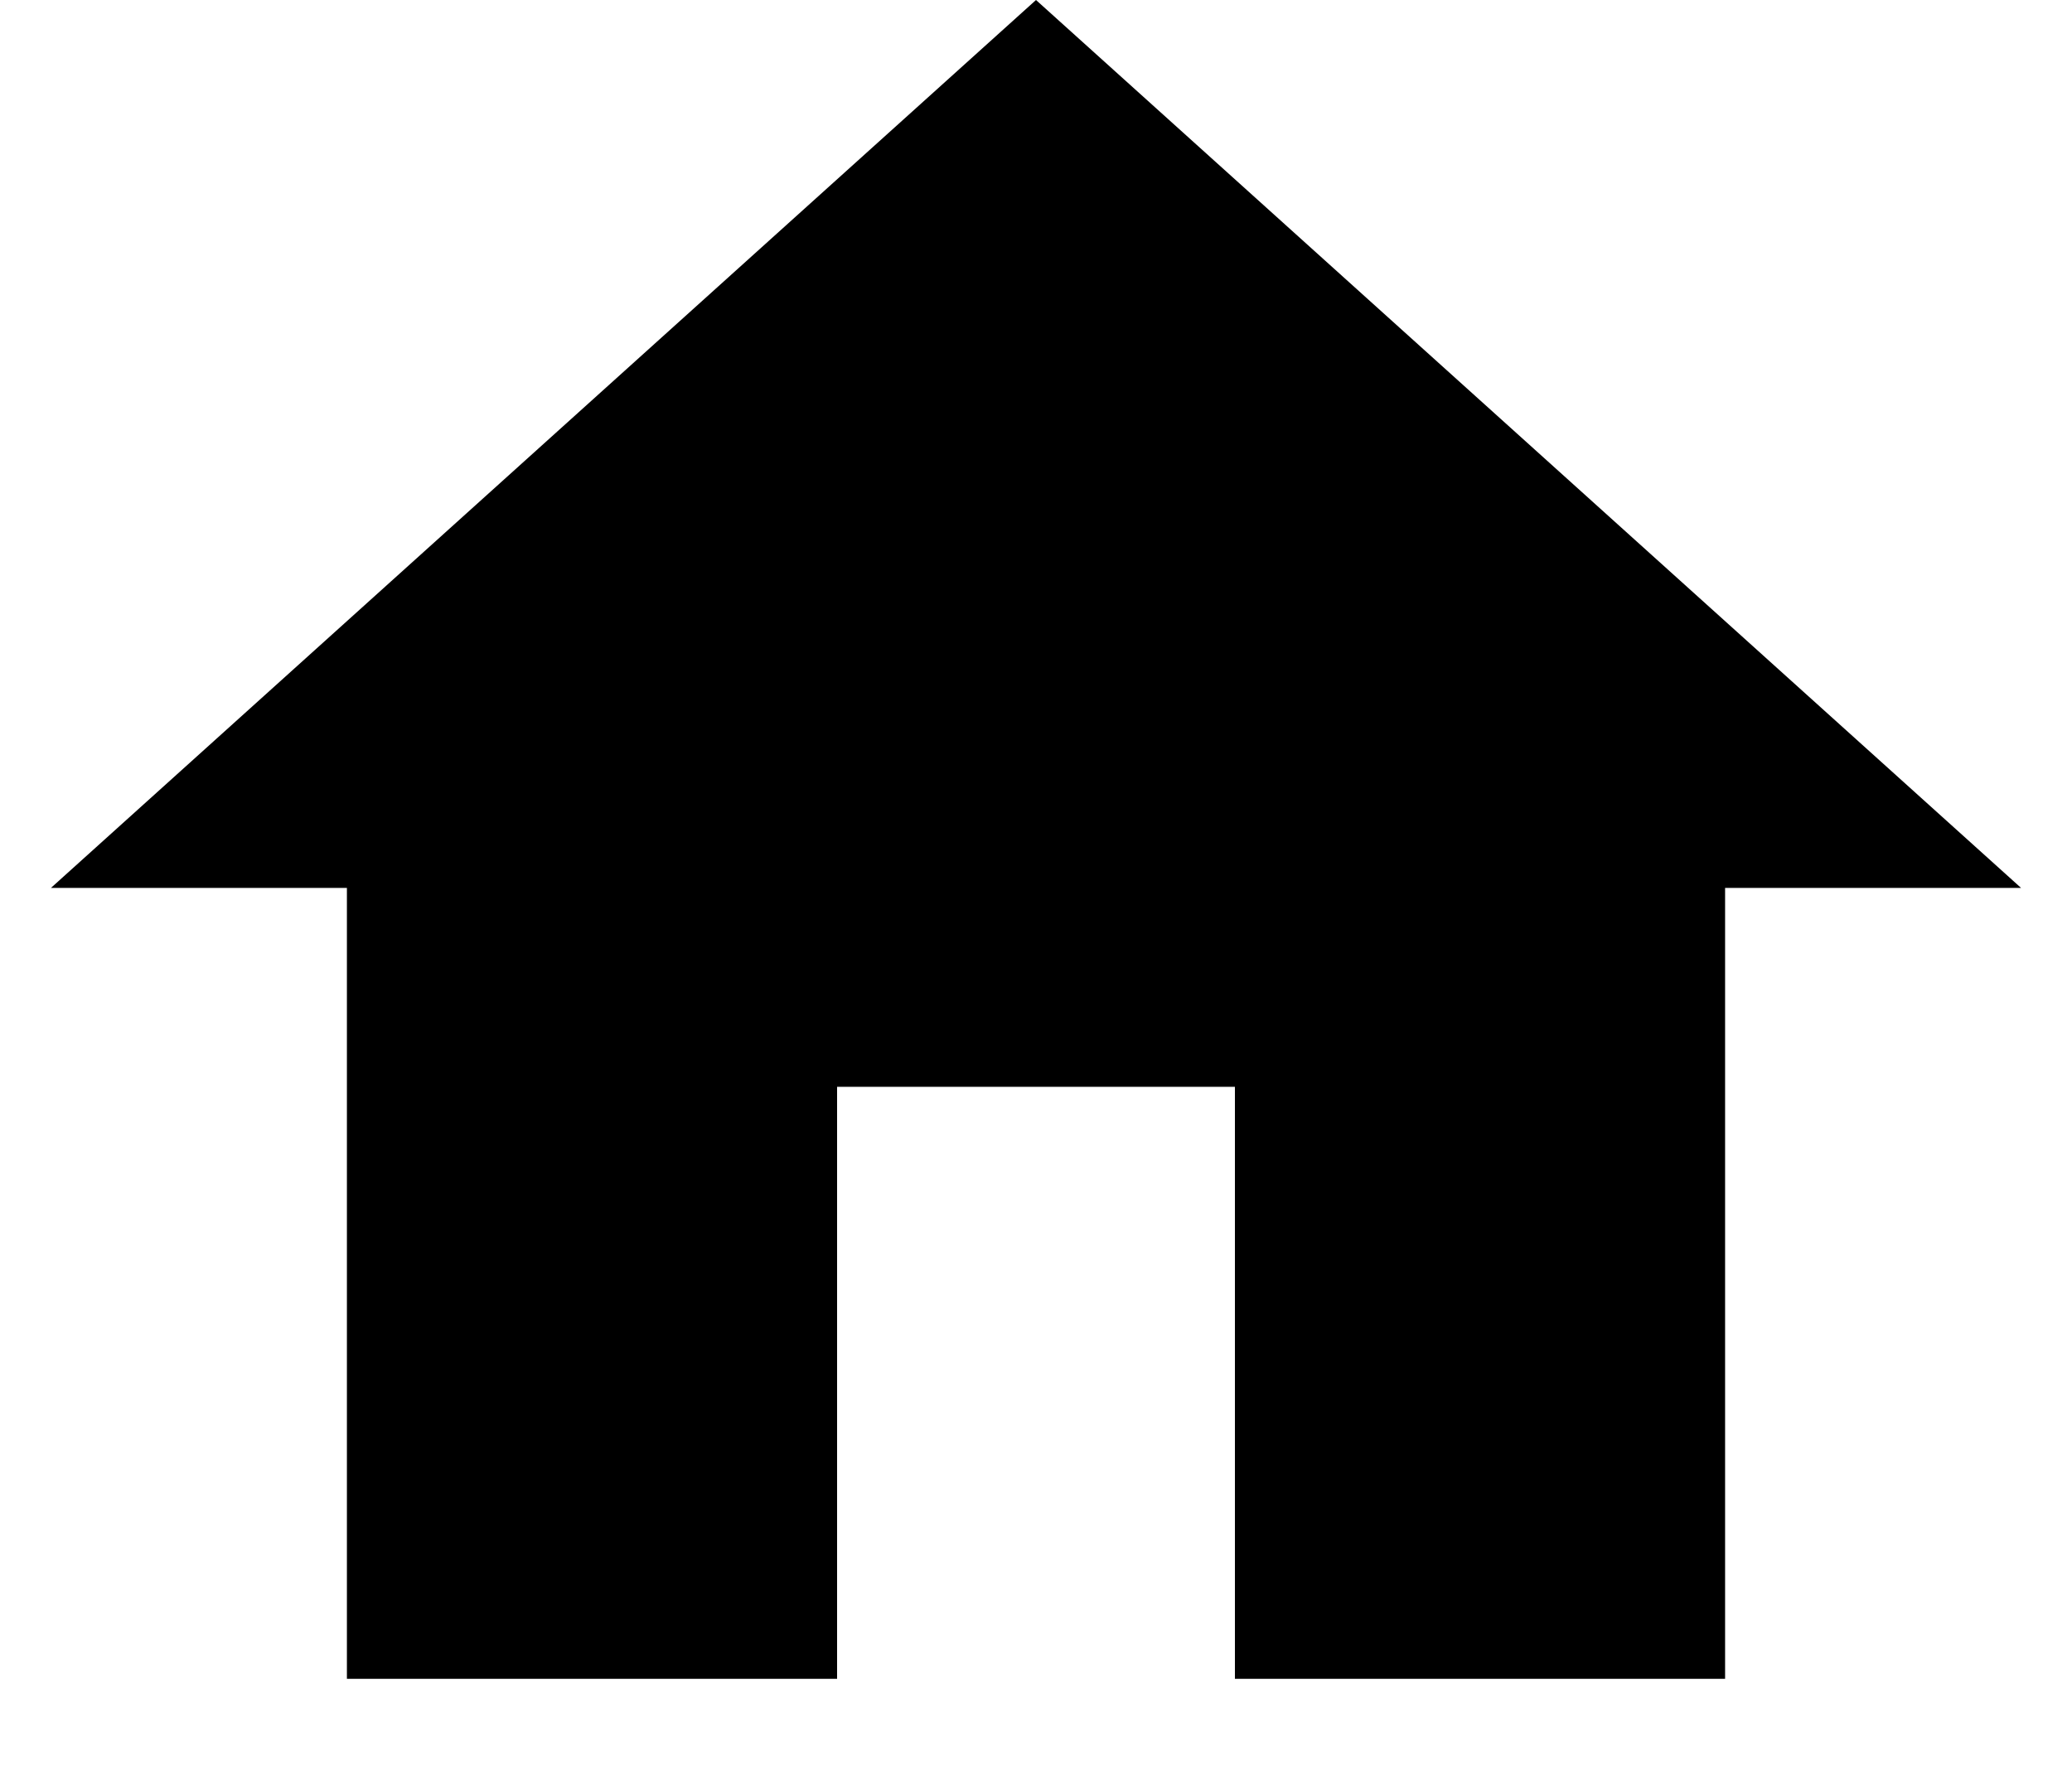
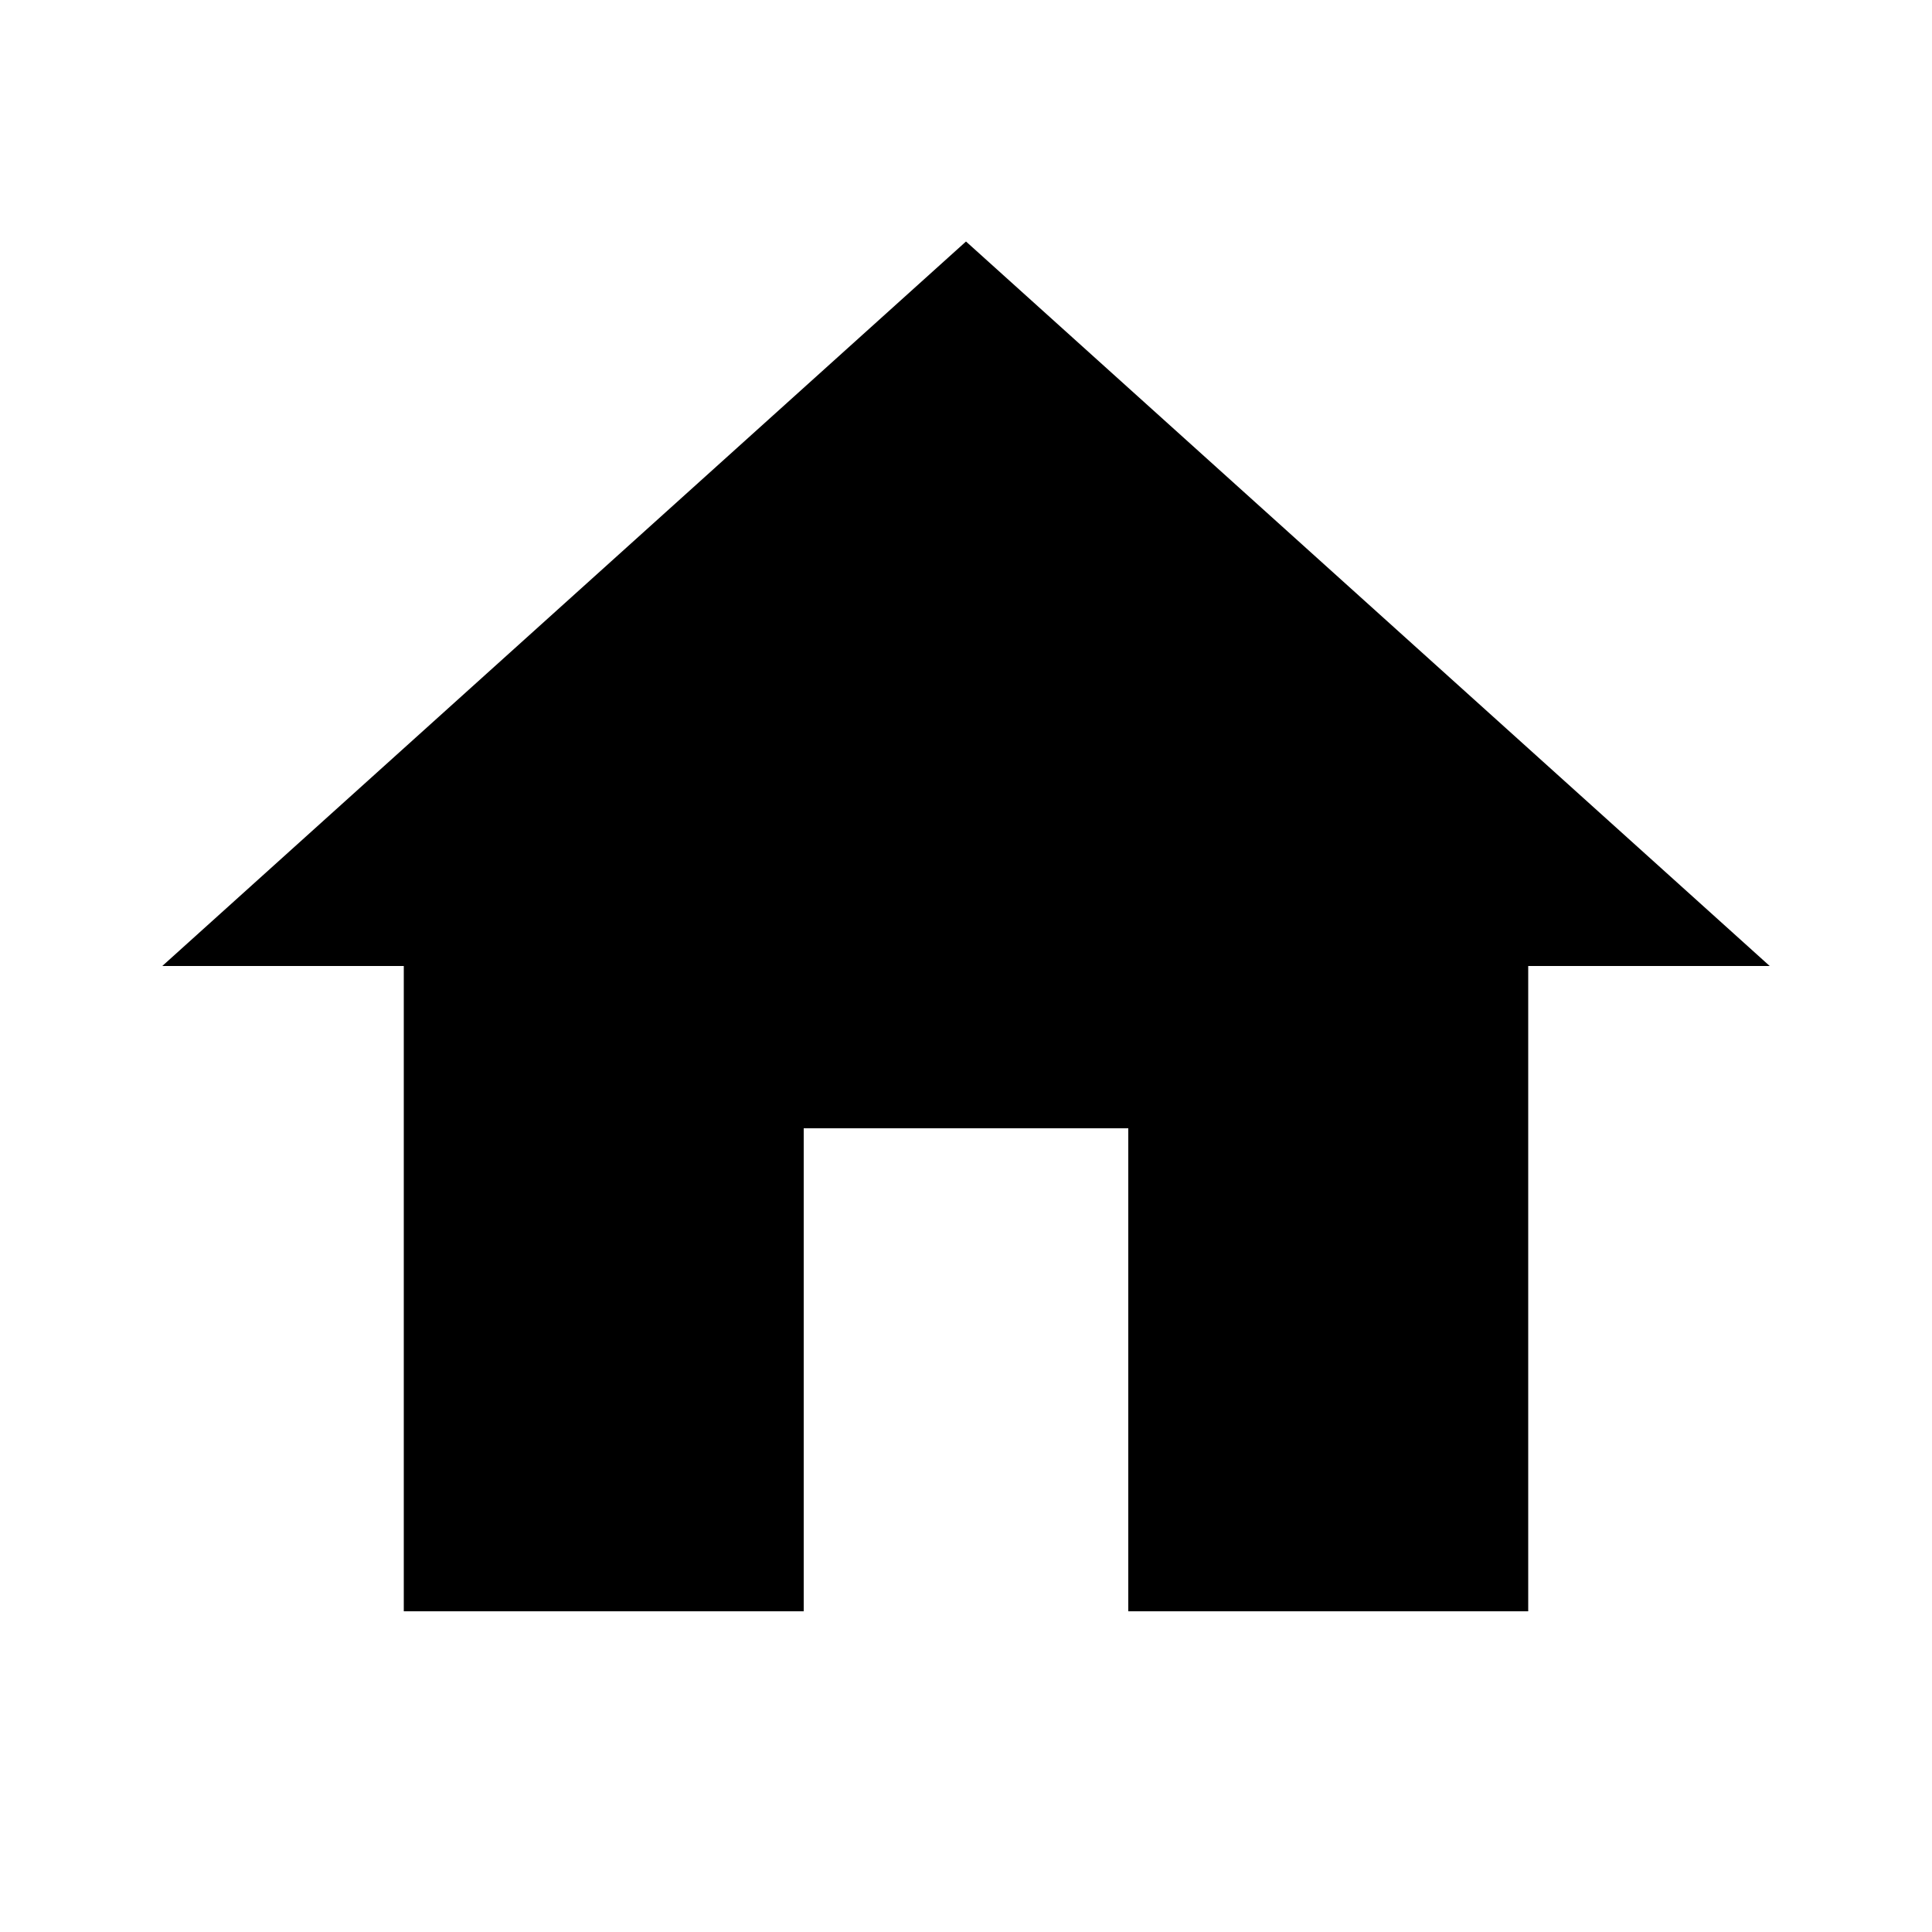
- <svg xmlns="http://www.w3.org/2000/svg" width="14" height="12" viewBox="0 0 14 12" fill="none">
-   <path id="home" d="M5.656 11.344H2.344V6H0.344L7 0L13.656 6H11.656V11.344H8.344V7.344H5.656V11.344Z" fill="currentColor" />
+ <svg xmlns="http://www.w3.org/2000/svg" viewBox="0 0 16 16" fill="none" id="home">
+   <path d="M6.656 13.344H3.344V8H1.344L8 2L14.656 8H12.656V13.344H9.344V9.344H6.656V13.344Z" fill="currentColor" />
</svg>
